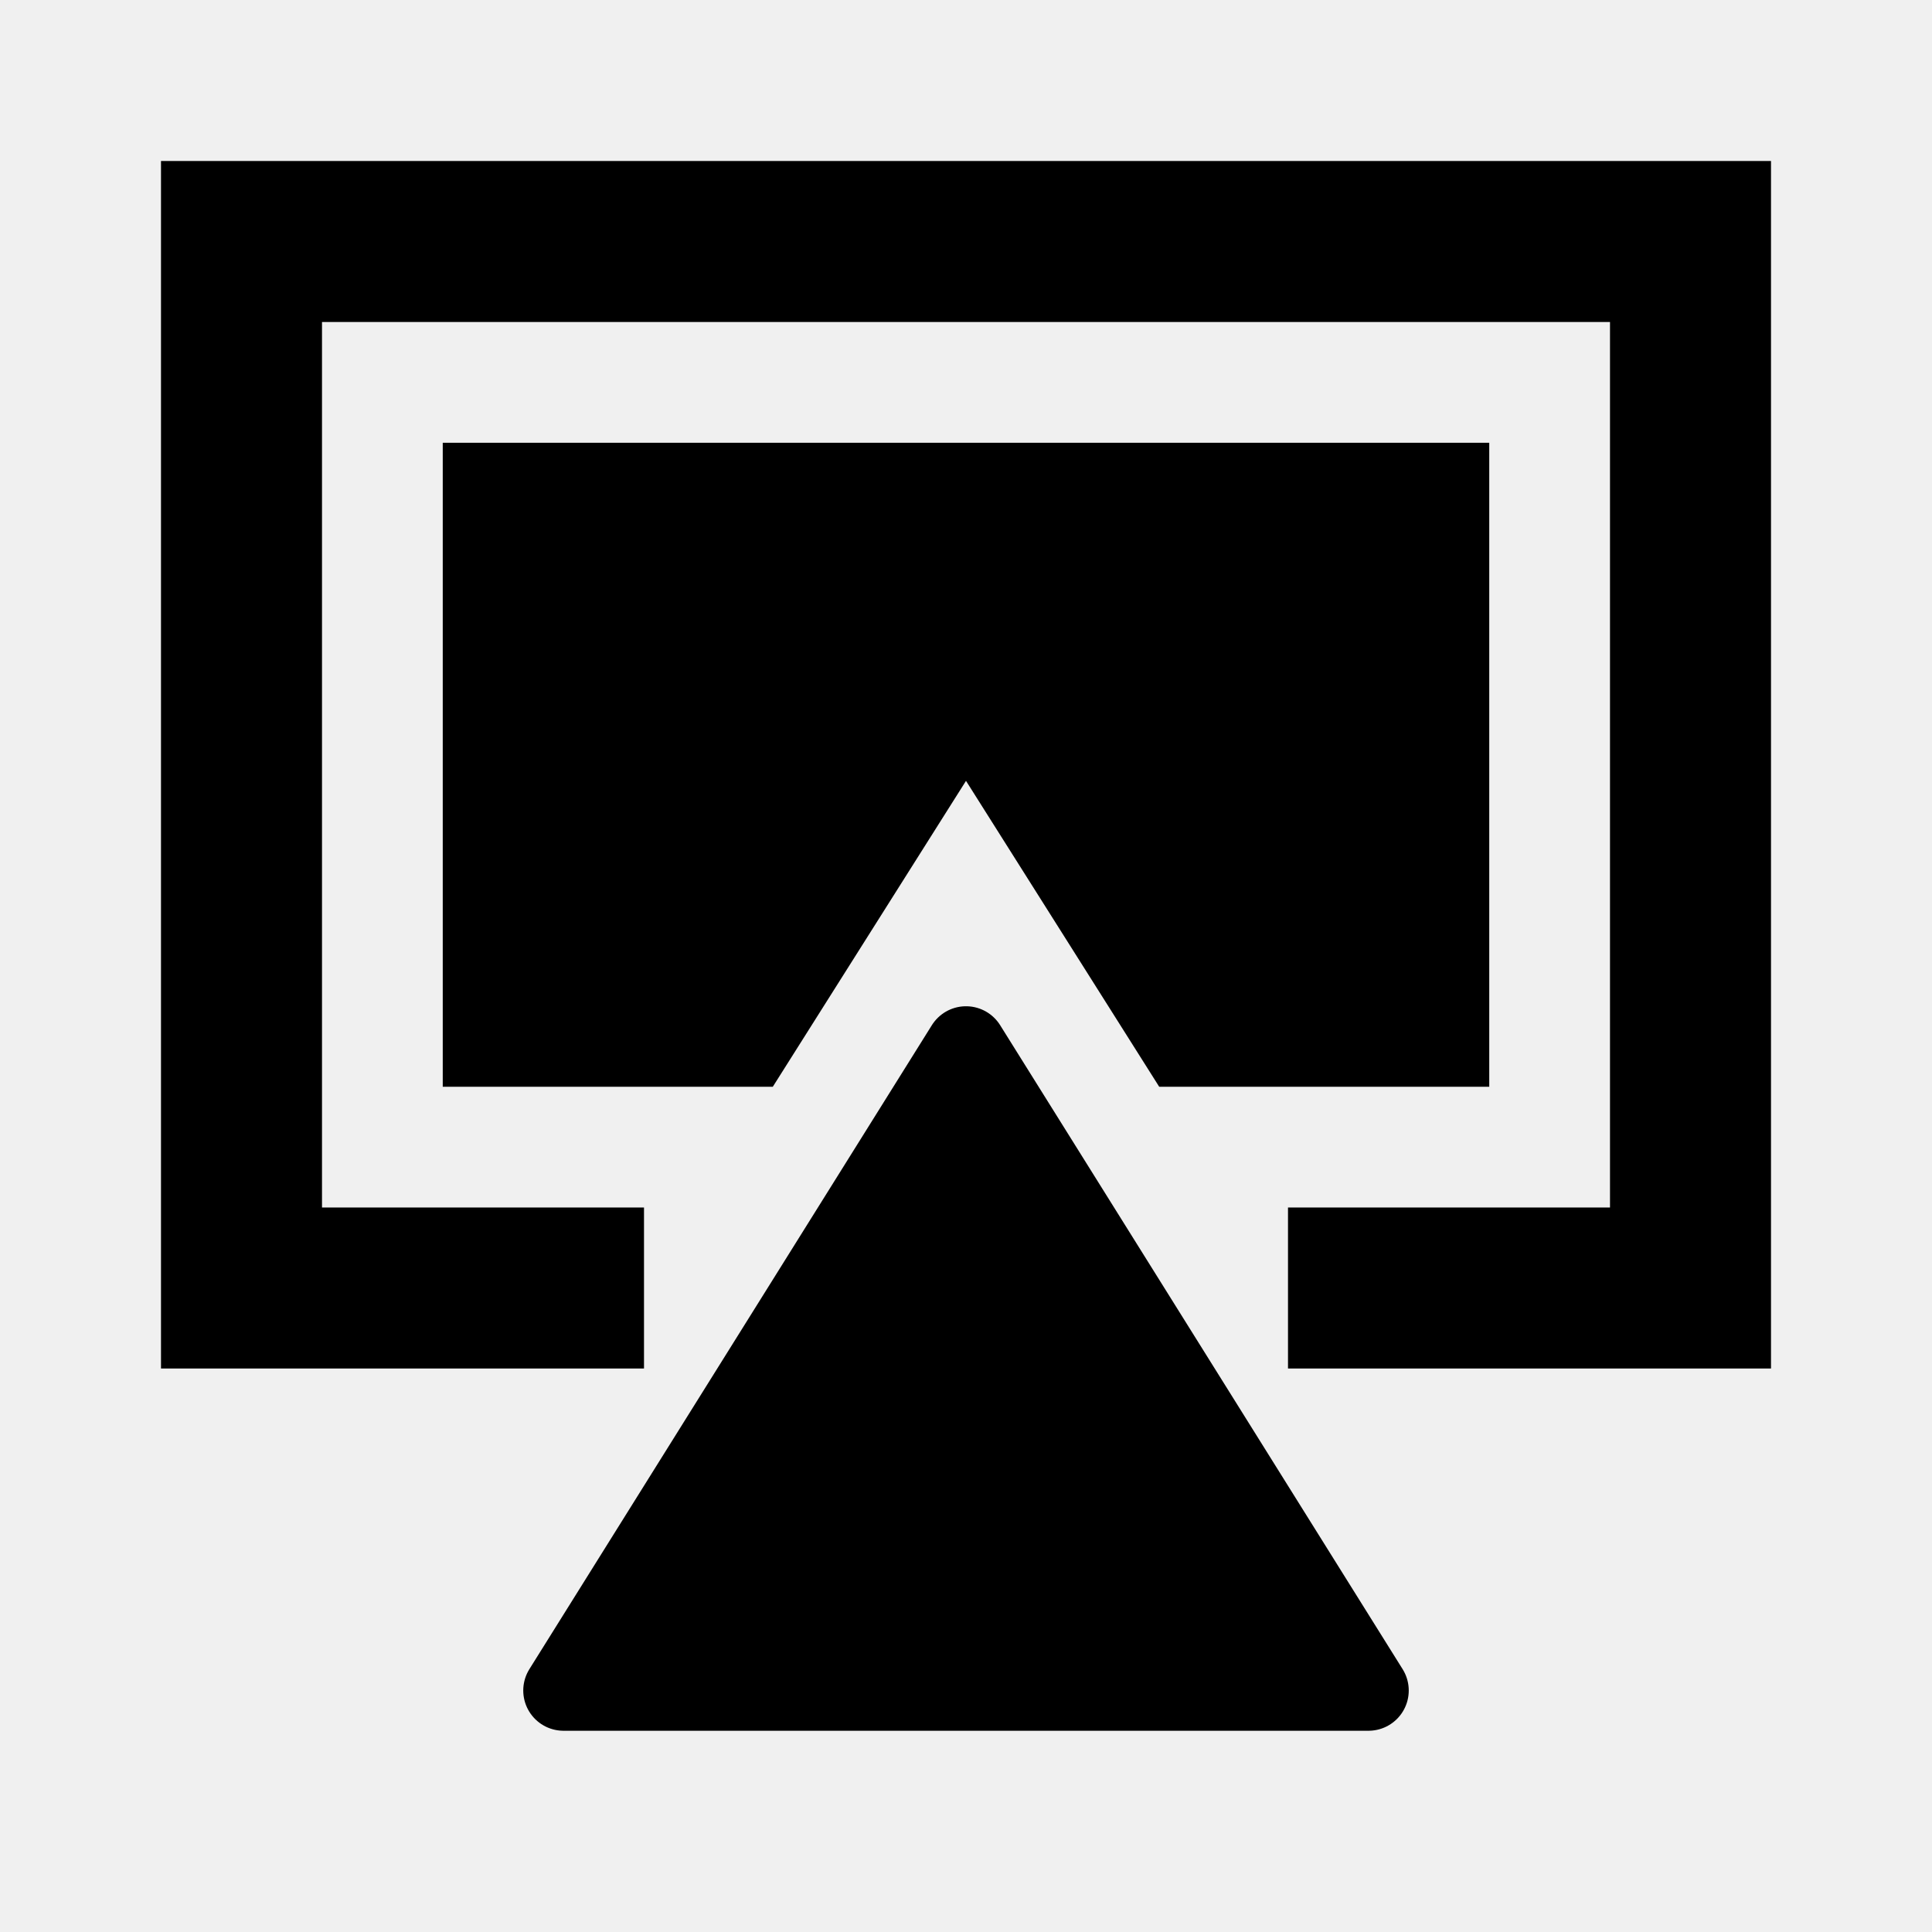
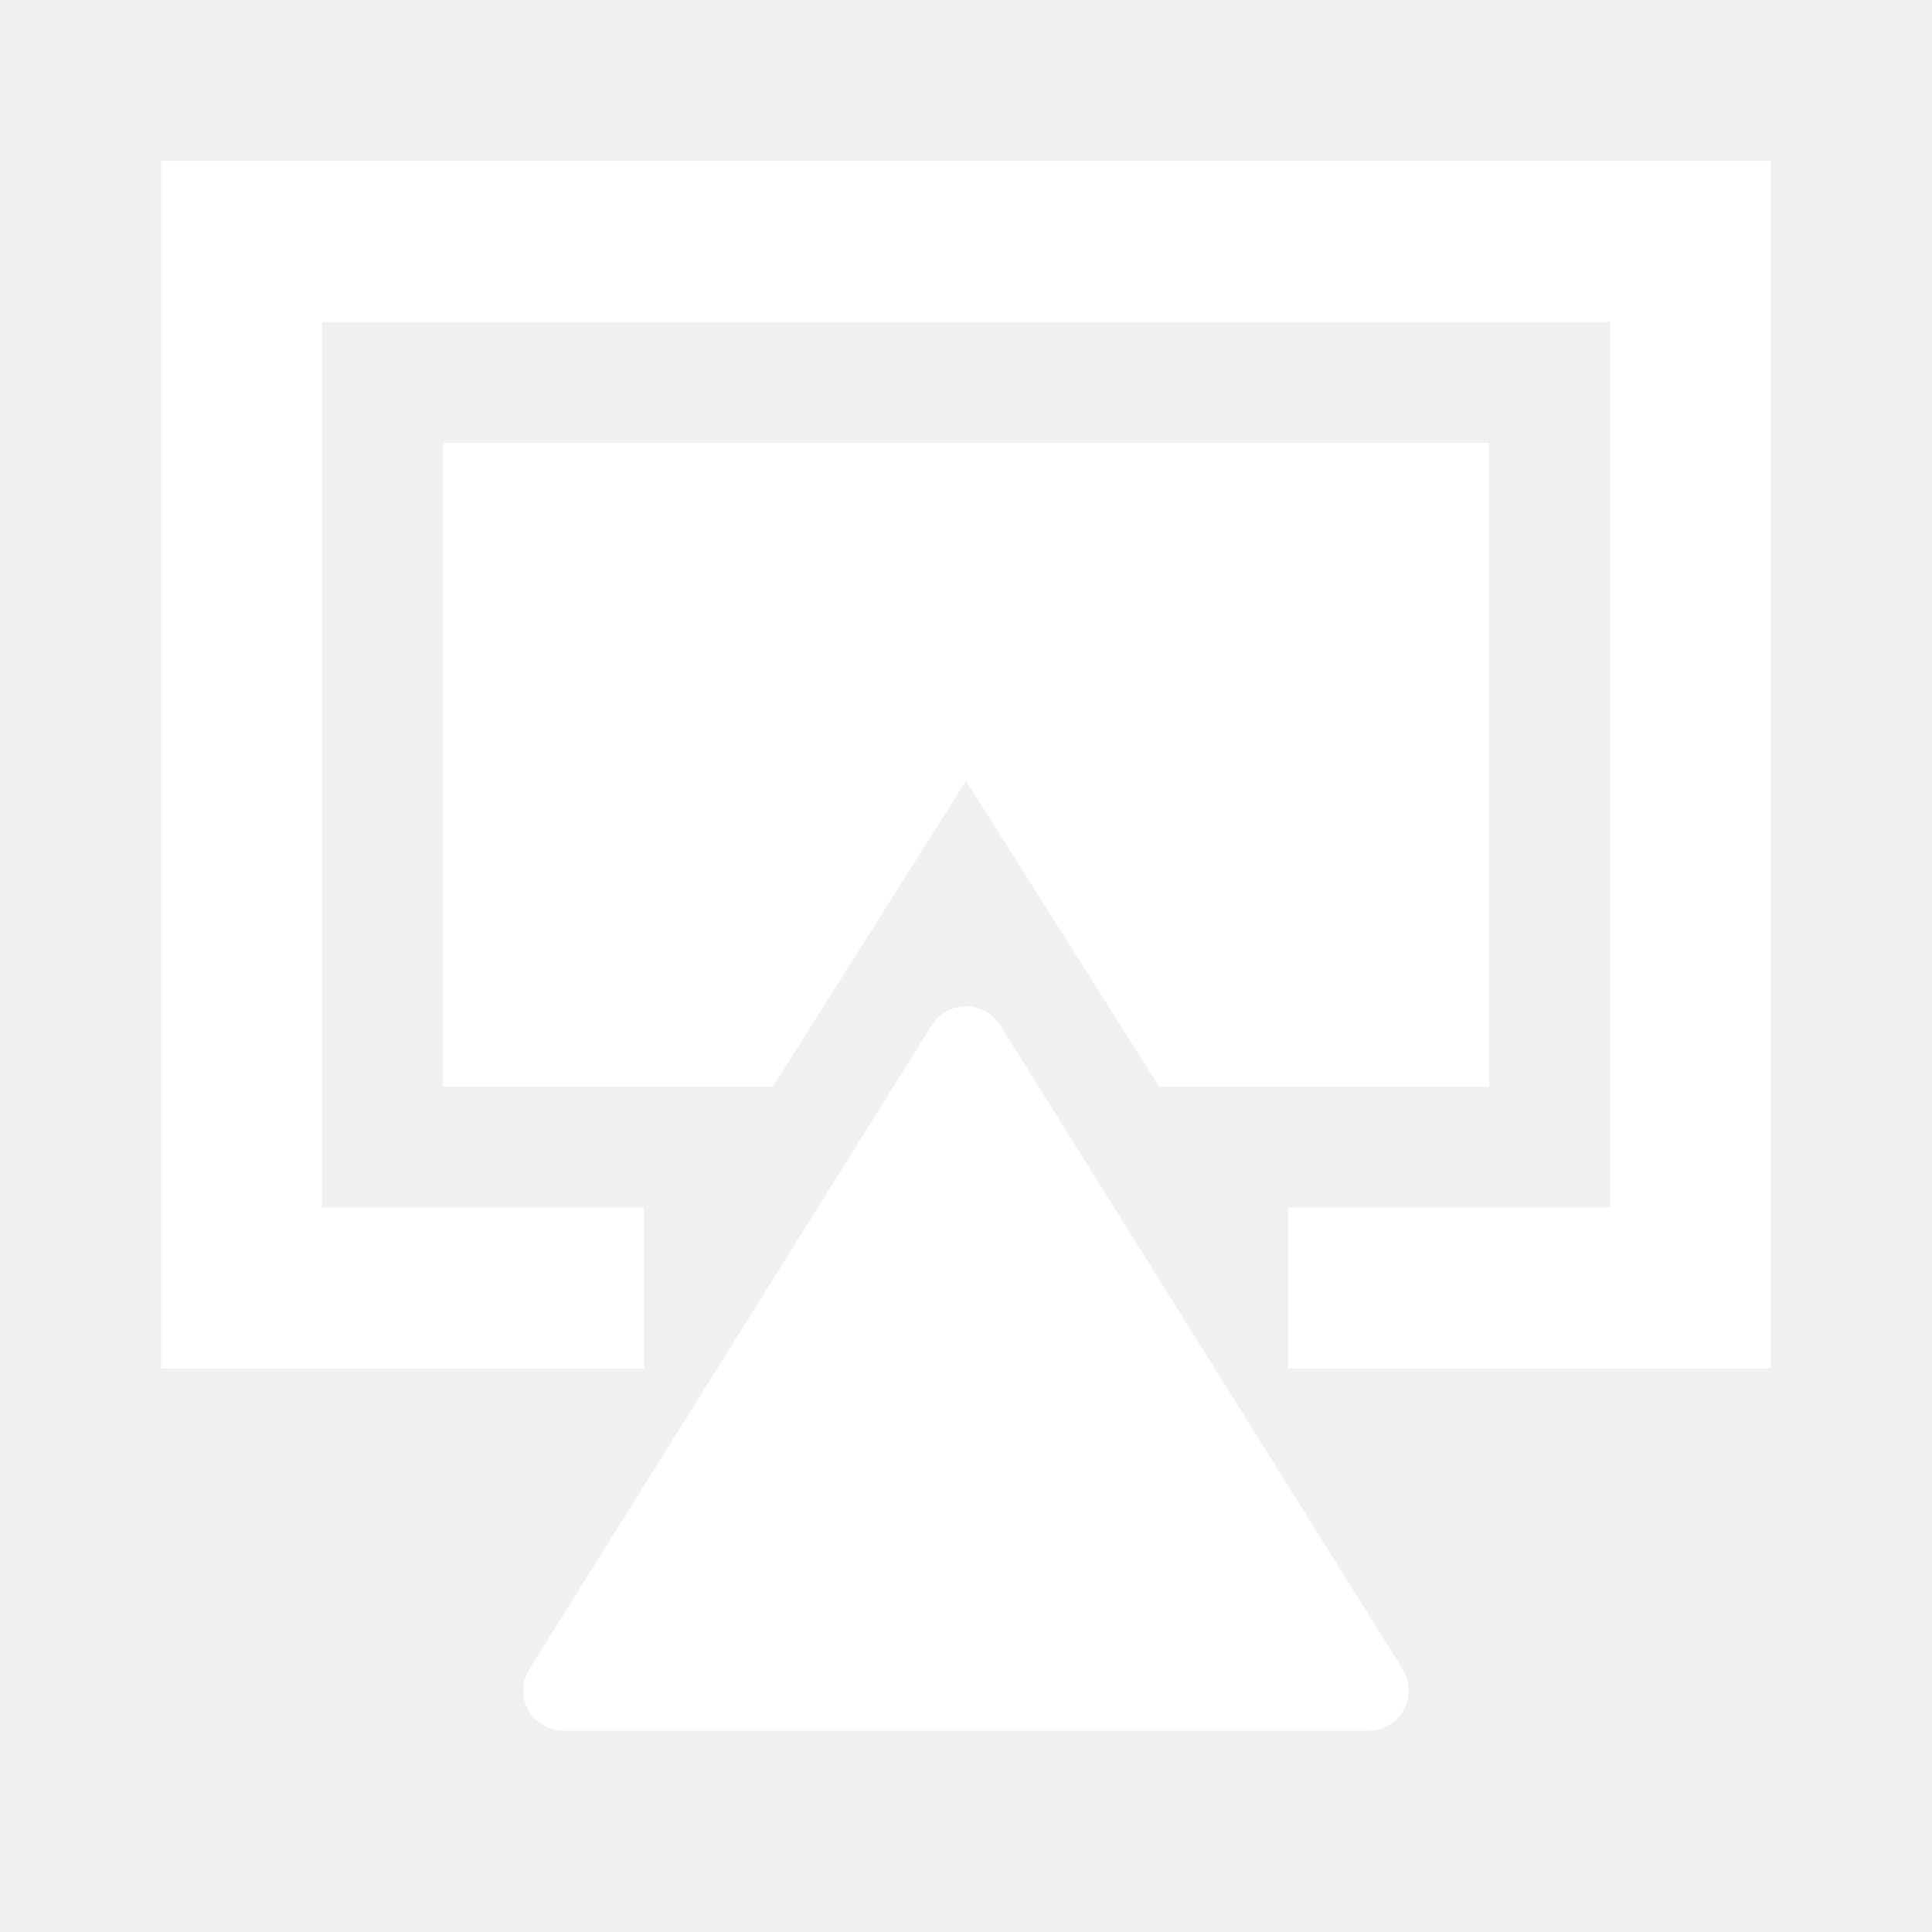
- <svg xmlns="http://www.w3.org/2000/svg" viewBox="0 0 24 24" width="24" height="24" fill="none" stroke="currentColor" stroke-width="2" stroke-linecap="square">
+ <svg xmlns="http://www.w3.org/2000/svg" viewBox="0 0 24 24" width="24" height="24" fill="none" stroke="#ffffff" stroke-width="2" stroke-linecap="square">
  <path d="M7 16H3V3H21V16H17" />
-   <path d="M5.5 5.5H18.5V13.5H14.4L12 9.7L9.6 13.5H5.5Z" fill="currentColor" stroke="none" />
-   <path d="M12 13L17 21H7Z" fill="currentColor" stroke-width="1" stroke-linejoin="round" />
+   <path d="M5.5 5.5H18.5V13.5H14.4L12 9.7L9.6 13.5H5.5Z" fill="#ffffff" stroke="none" />
+   <path d="M12 13L17 21H7Z" fill="#ffffff" stroke-width="1" stroke-linejoin="round" />
</svg>
